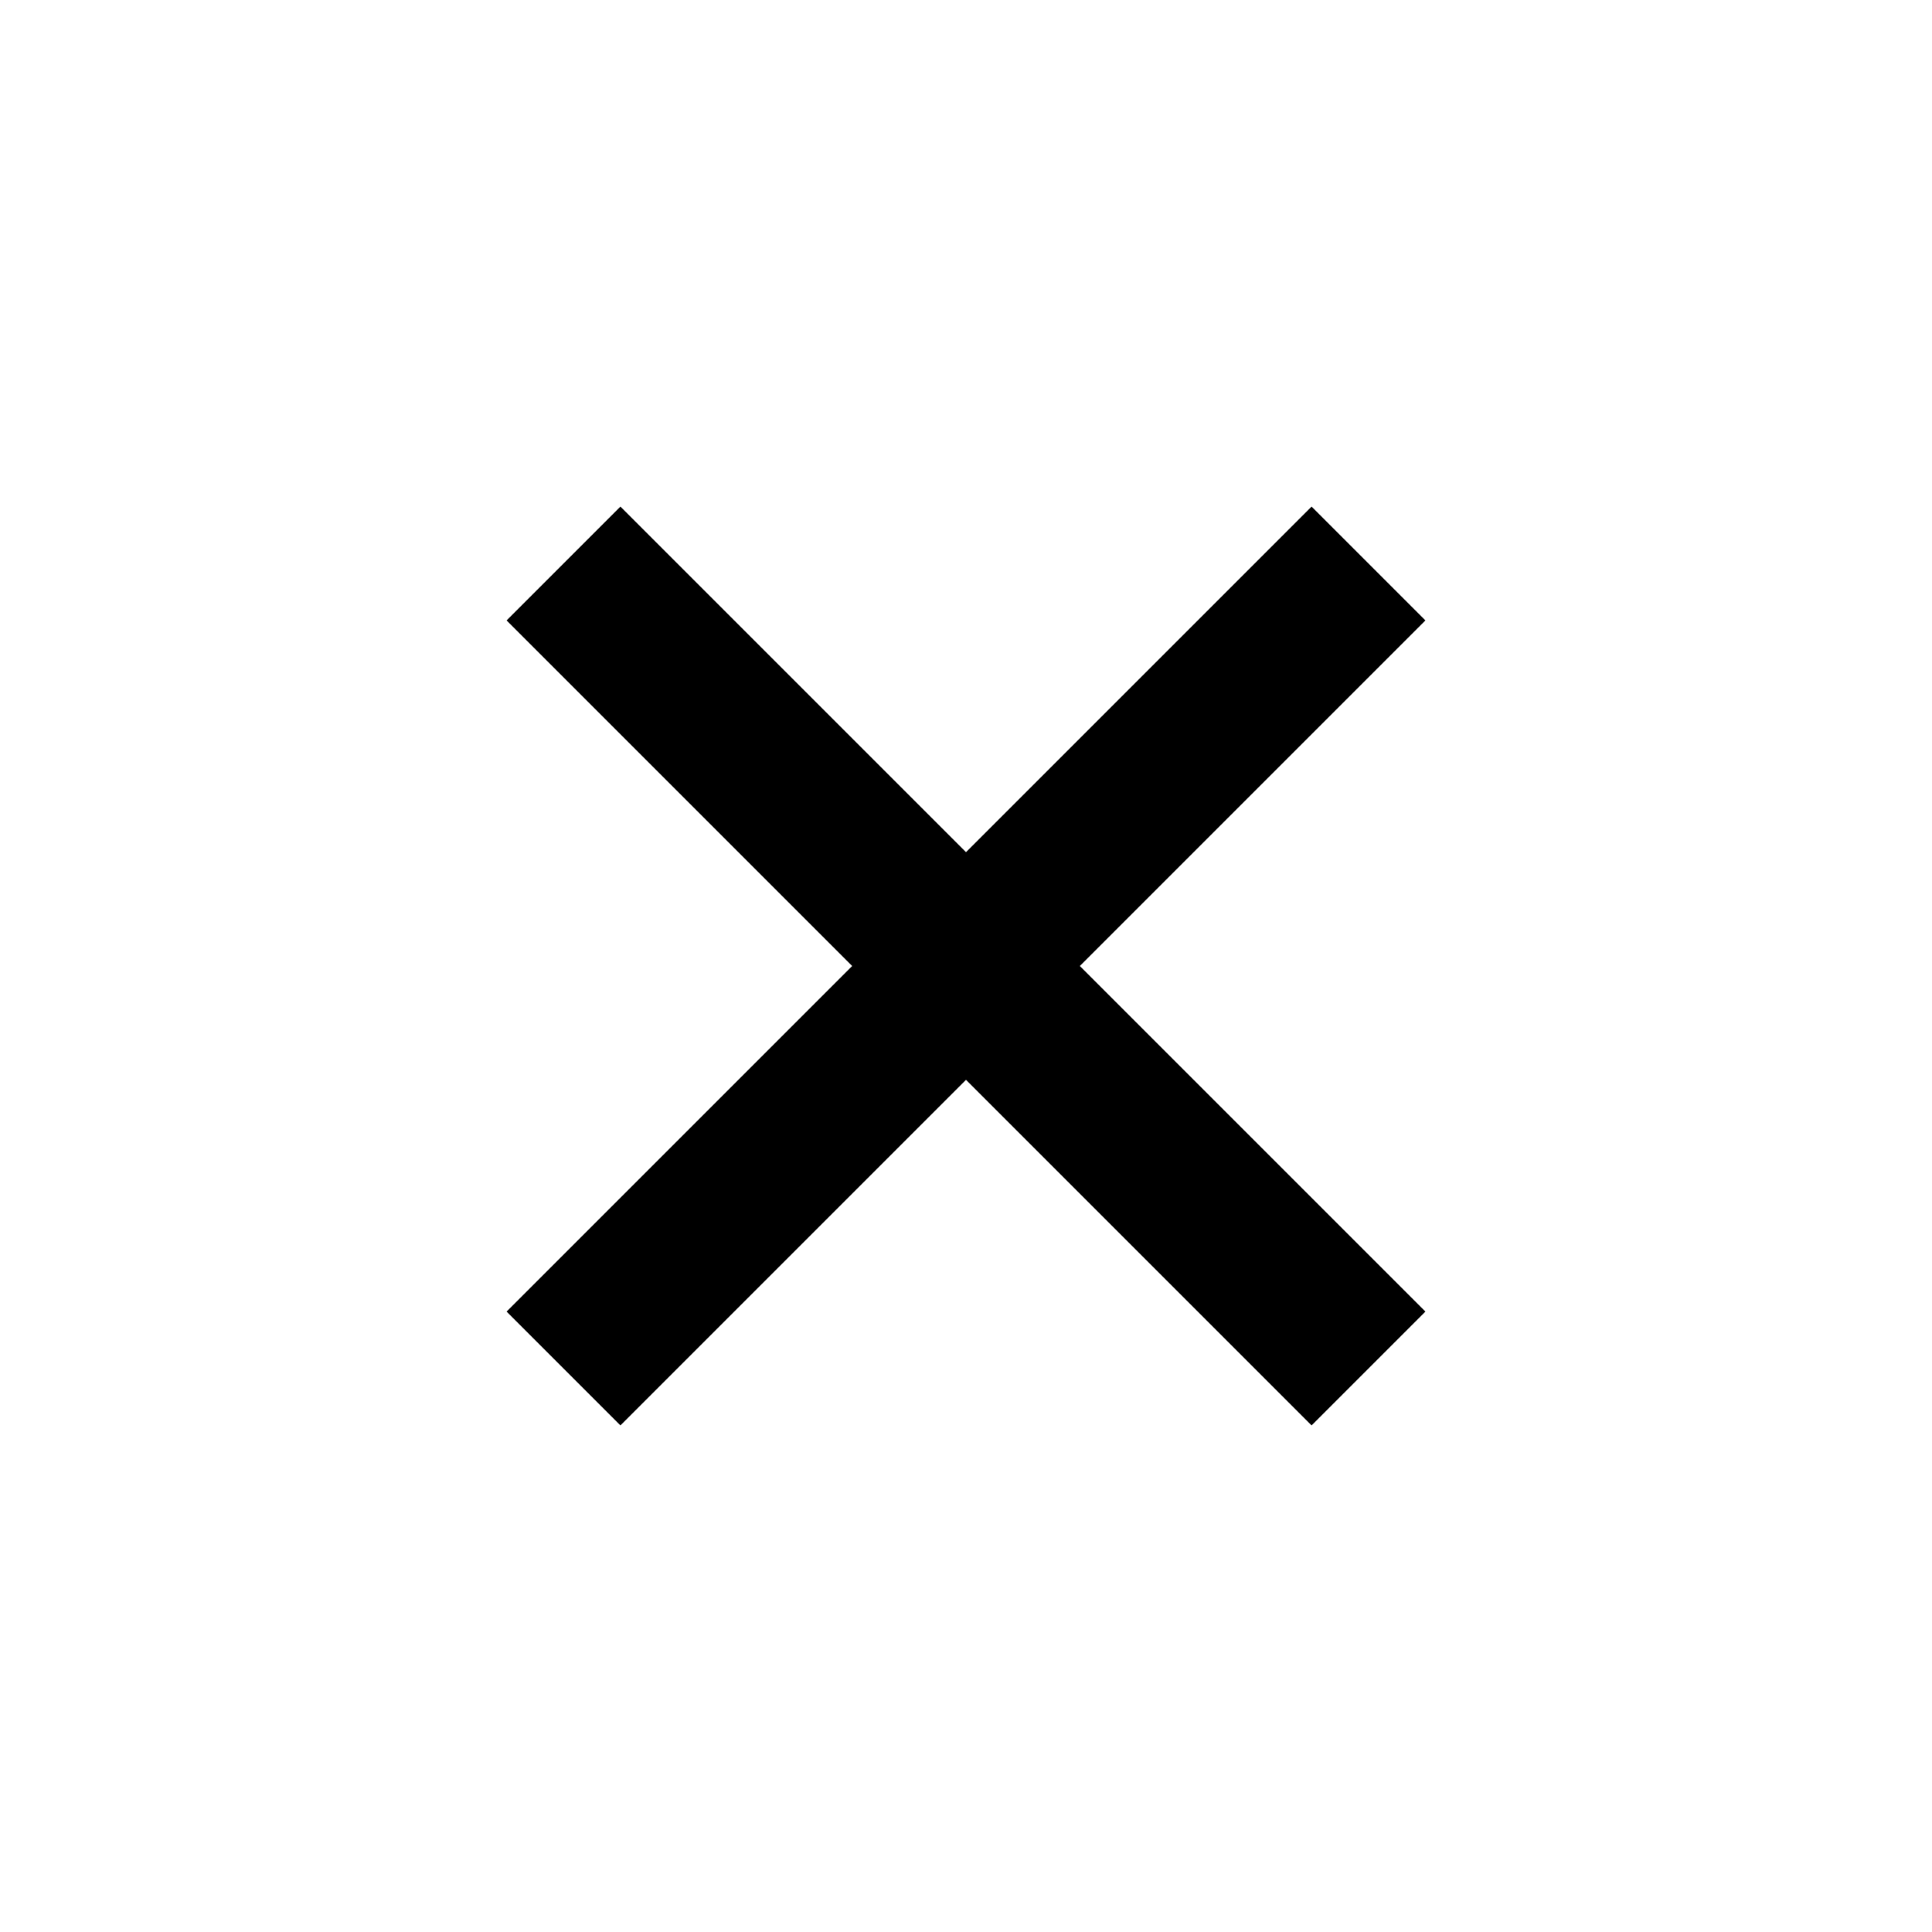
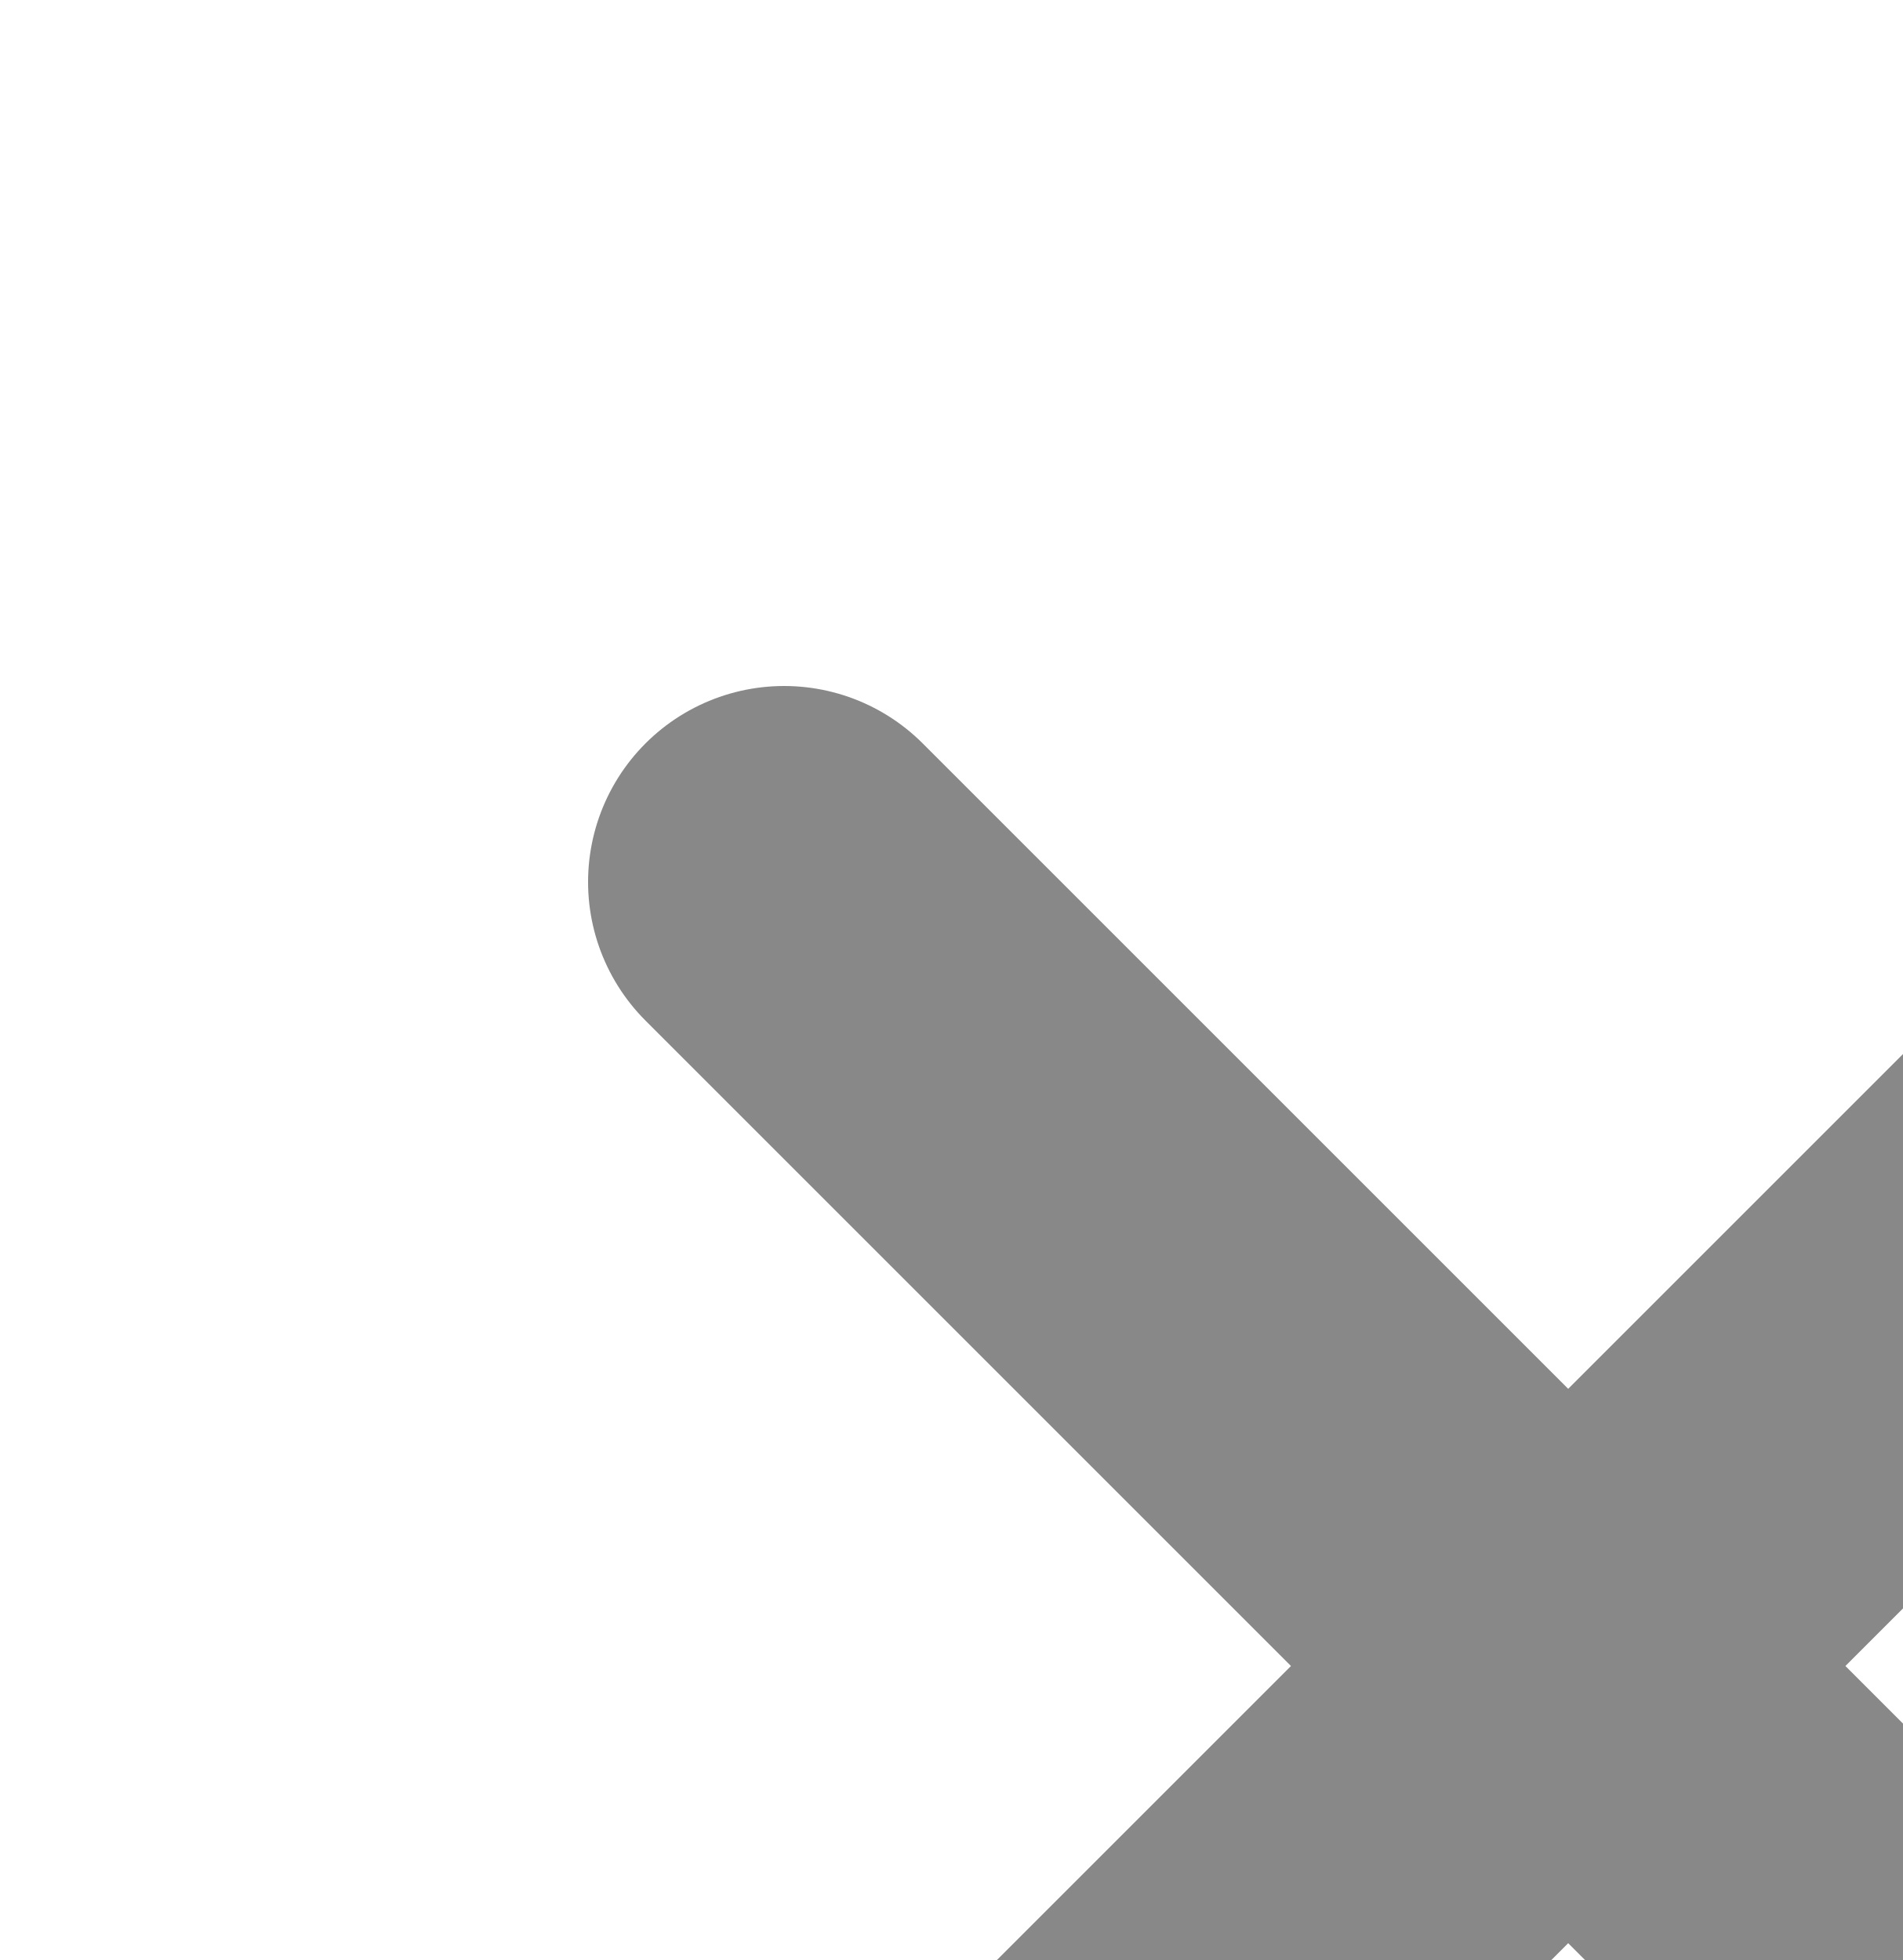
- <svg xmlns="http://www.w3.org/2000/svg" stroke="currentColor" fill="currentColor" stroke-width="0" viewBox="0 0 24 24" height="1em" width="1em">
-   <path fill="none" stroke="#000" stroke-width="2" d="M7,7 L17,17 M7,17 L17,7" />
+ <svg xmlns="http://www.w3.org/2000/svg" fill="none">
+   <path d="M12 4.5L4 12.5M4 4.5L12 12.5" stroke="#3A3A3A" stroke-opacity="0.6" stroke-width="2" stroke-linecap="round" stroke-linejoin="round" />
</svg>
